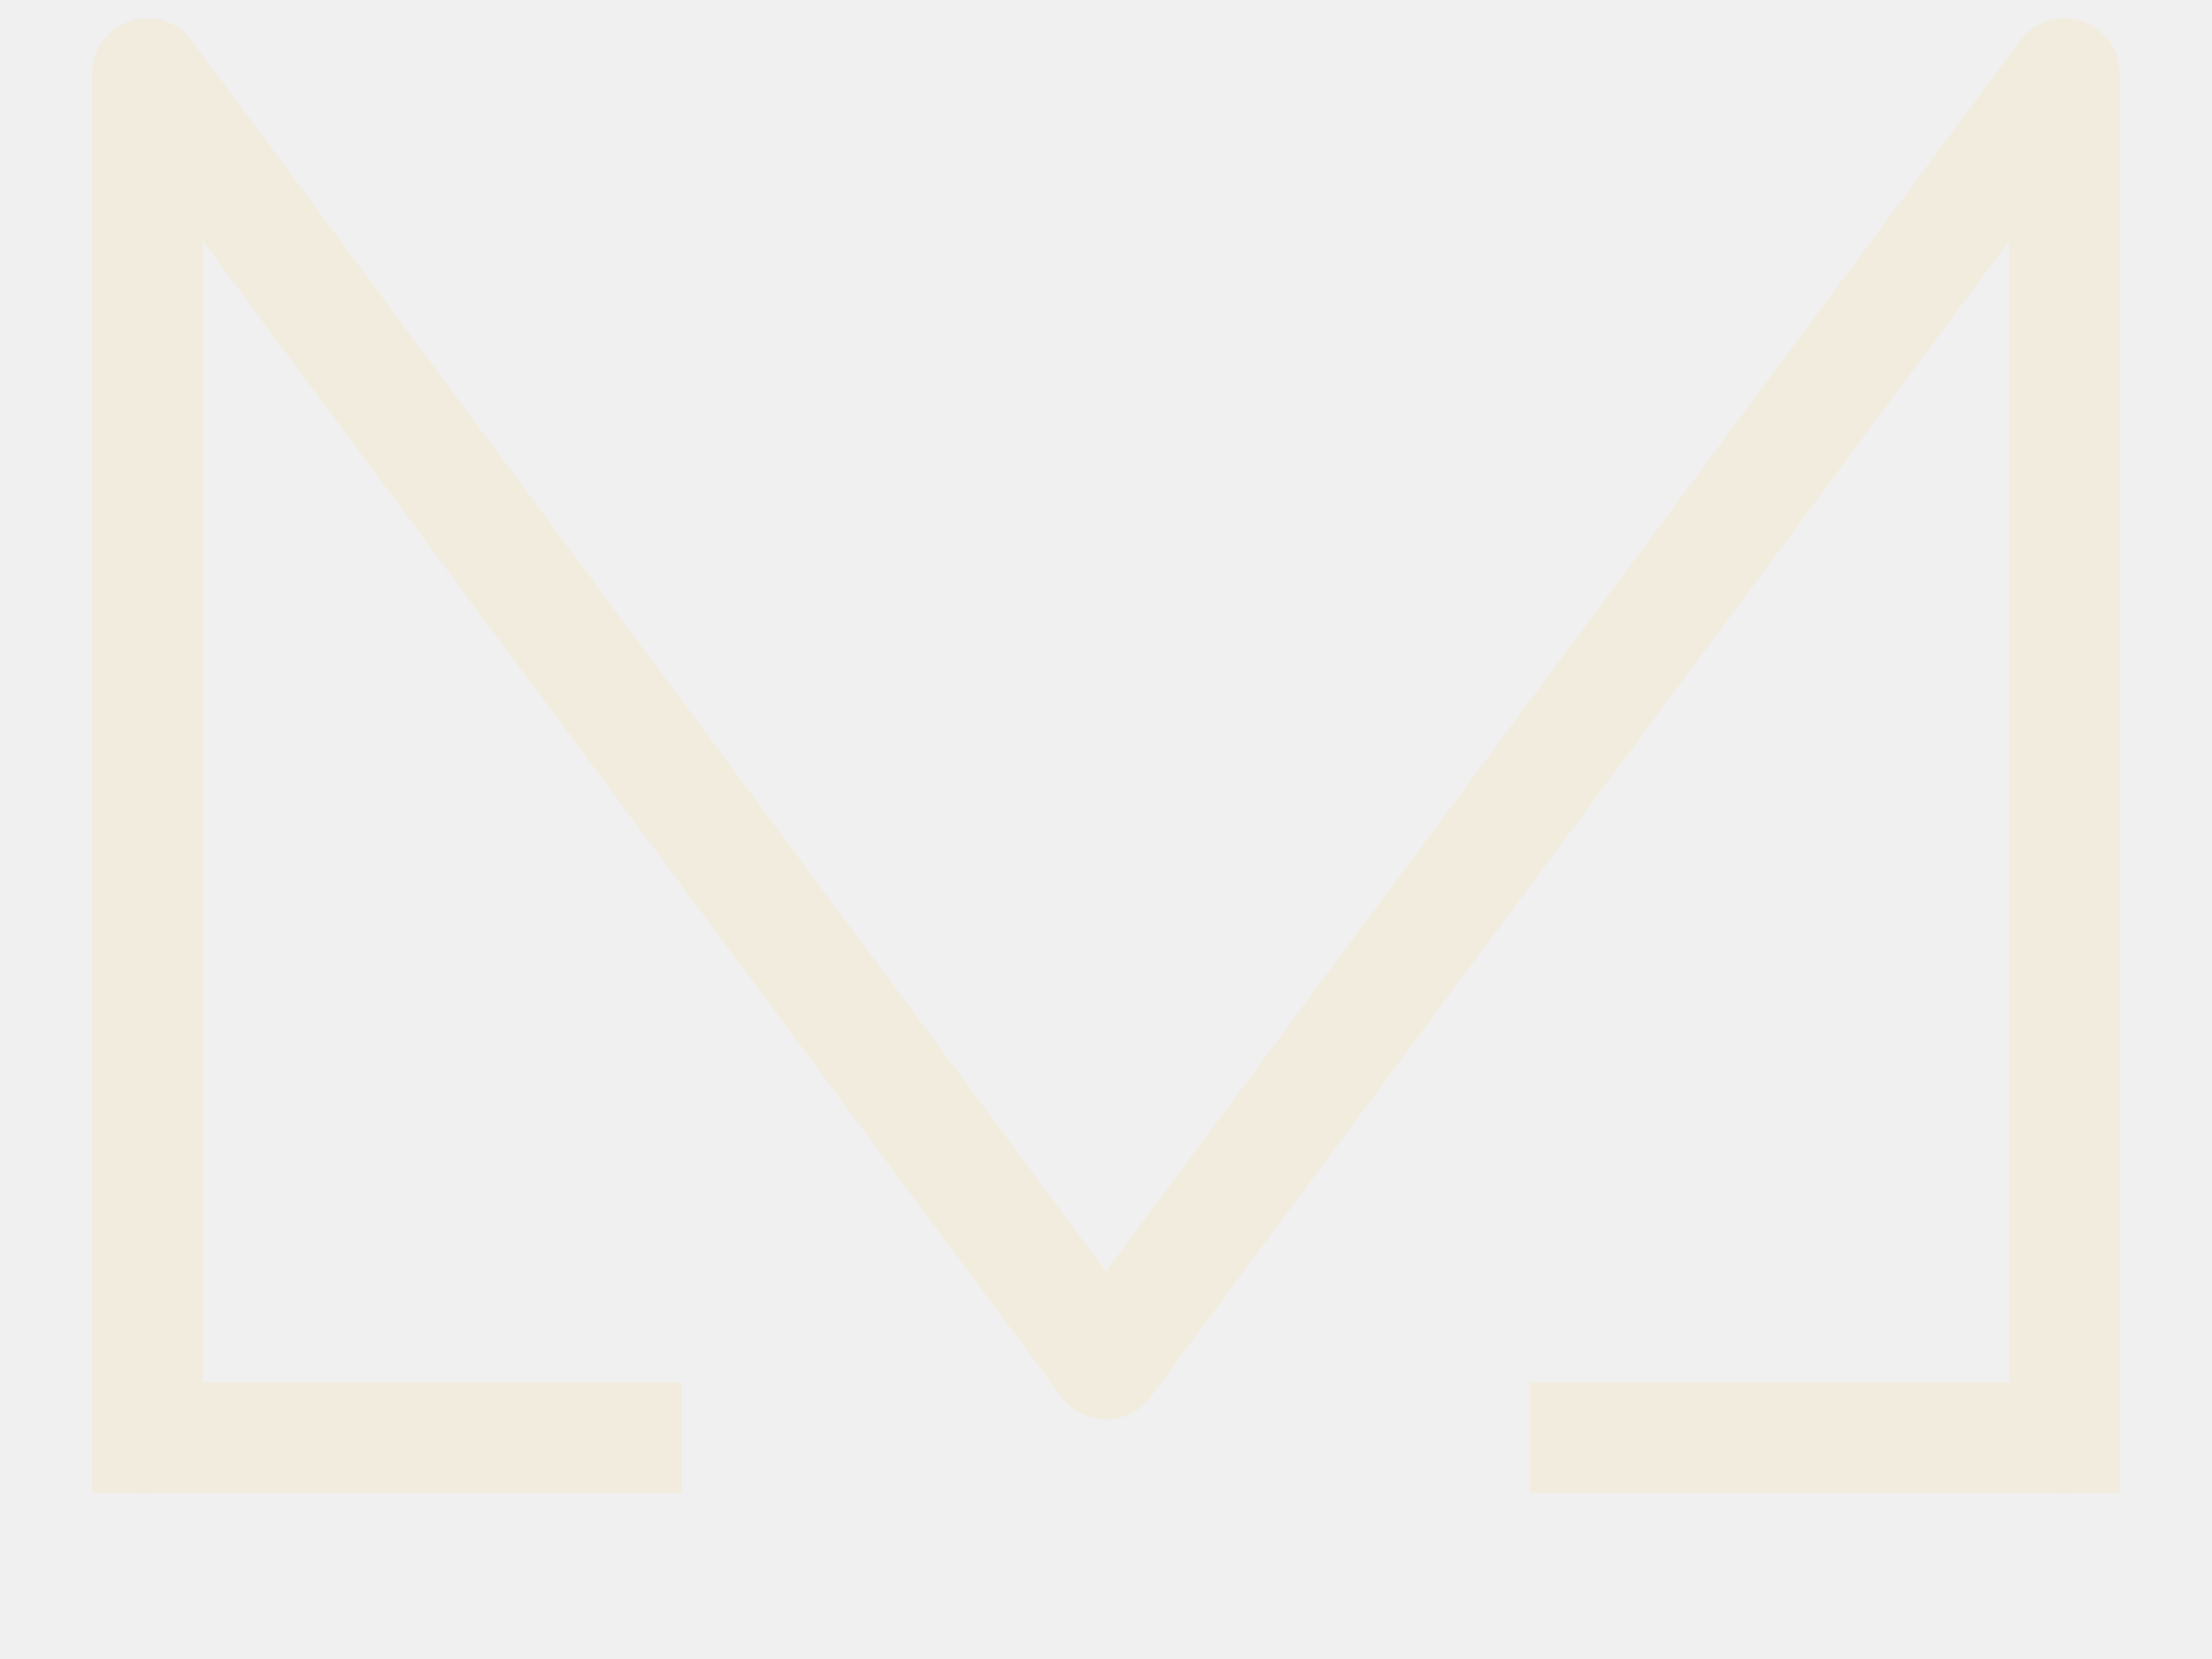
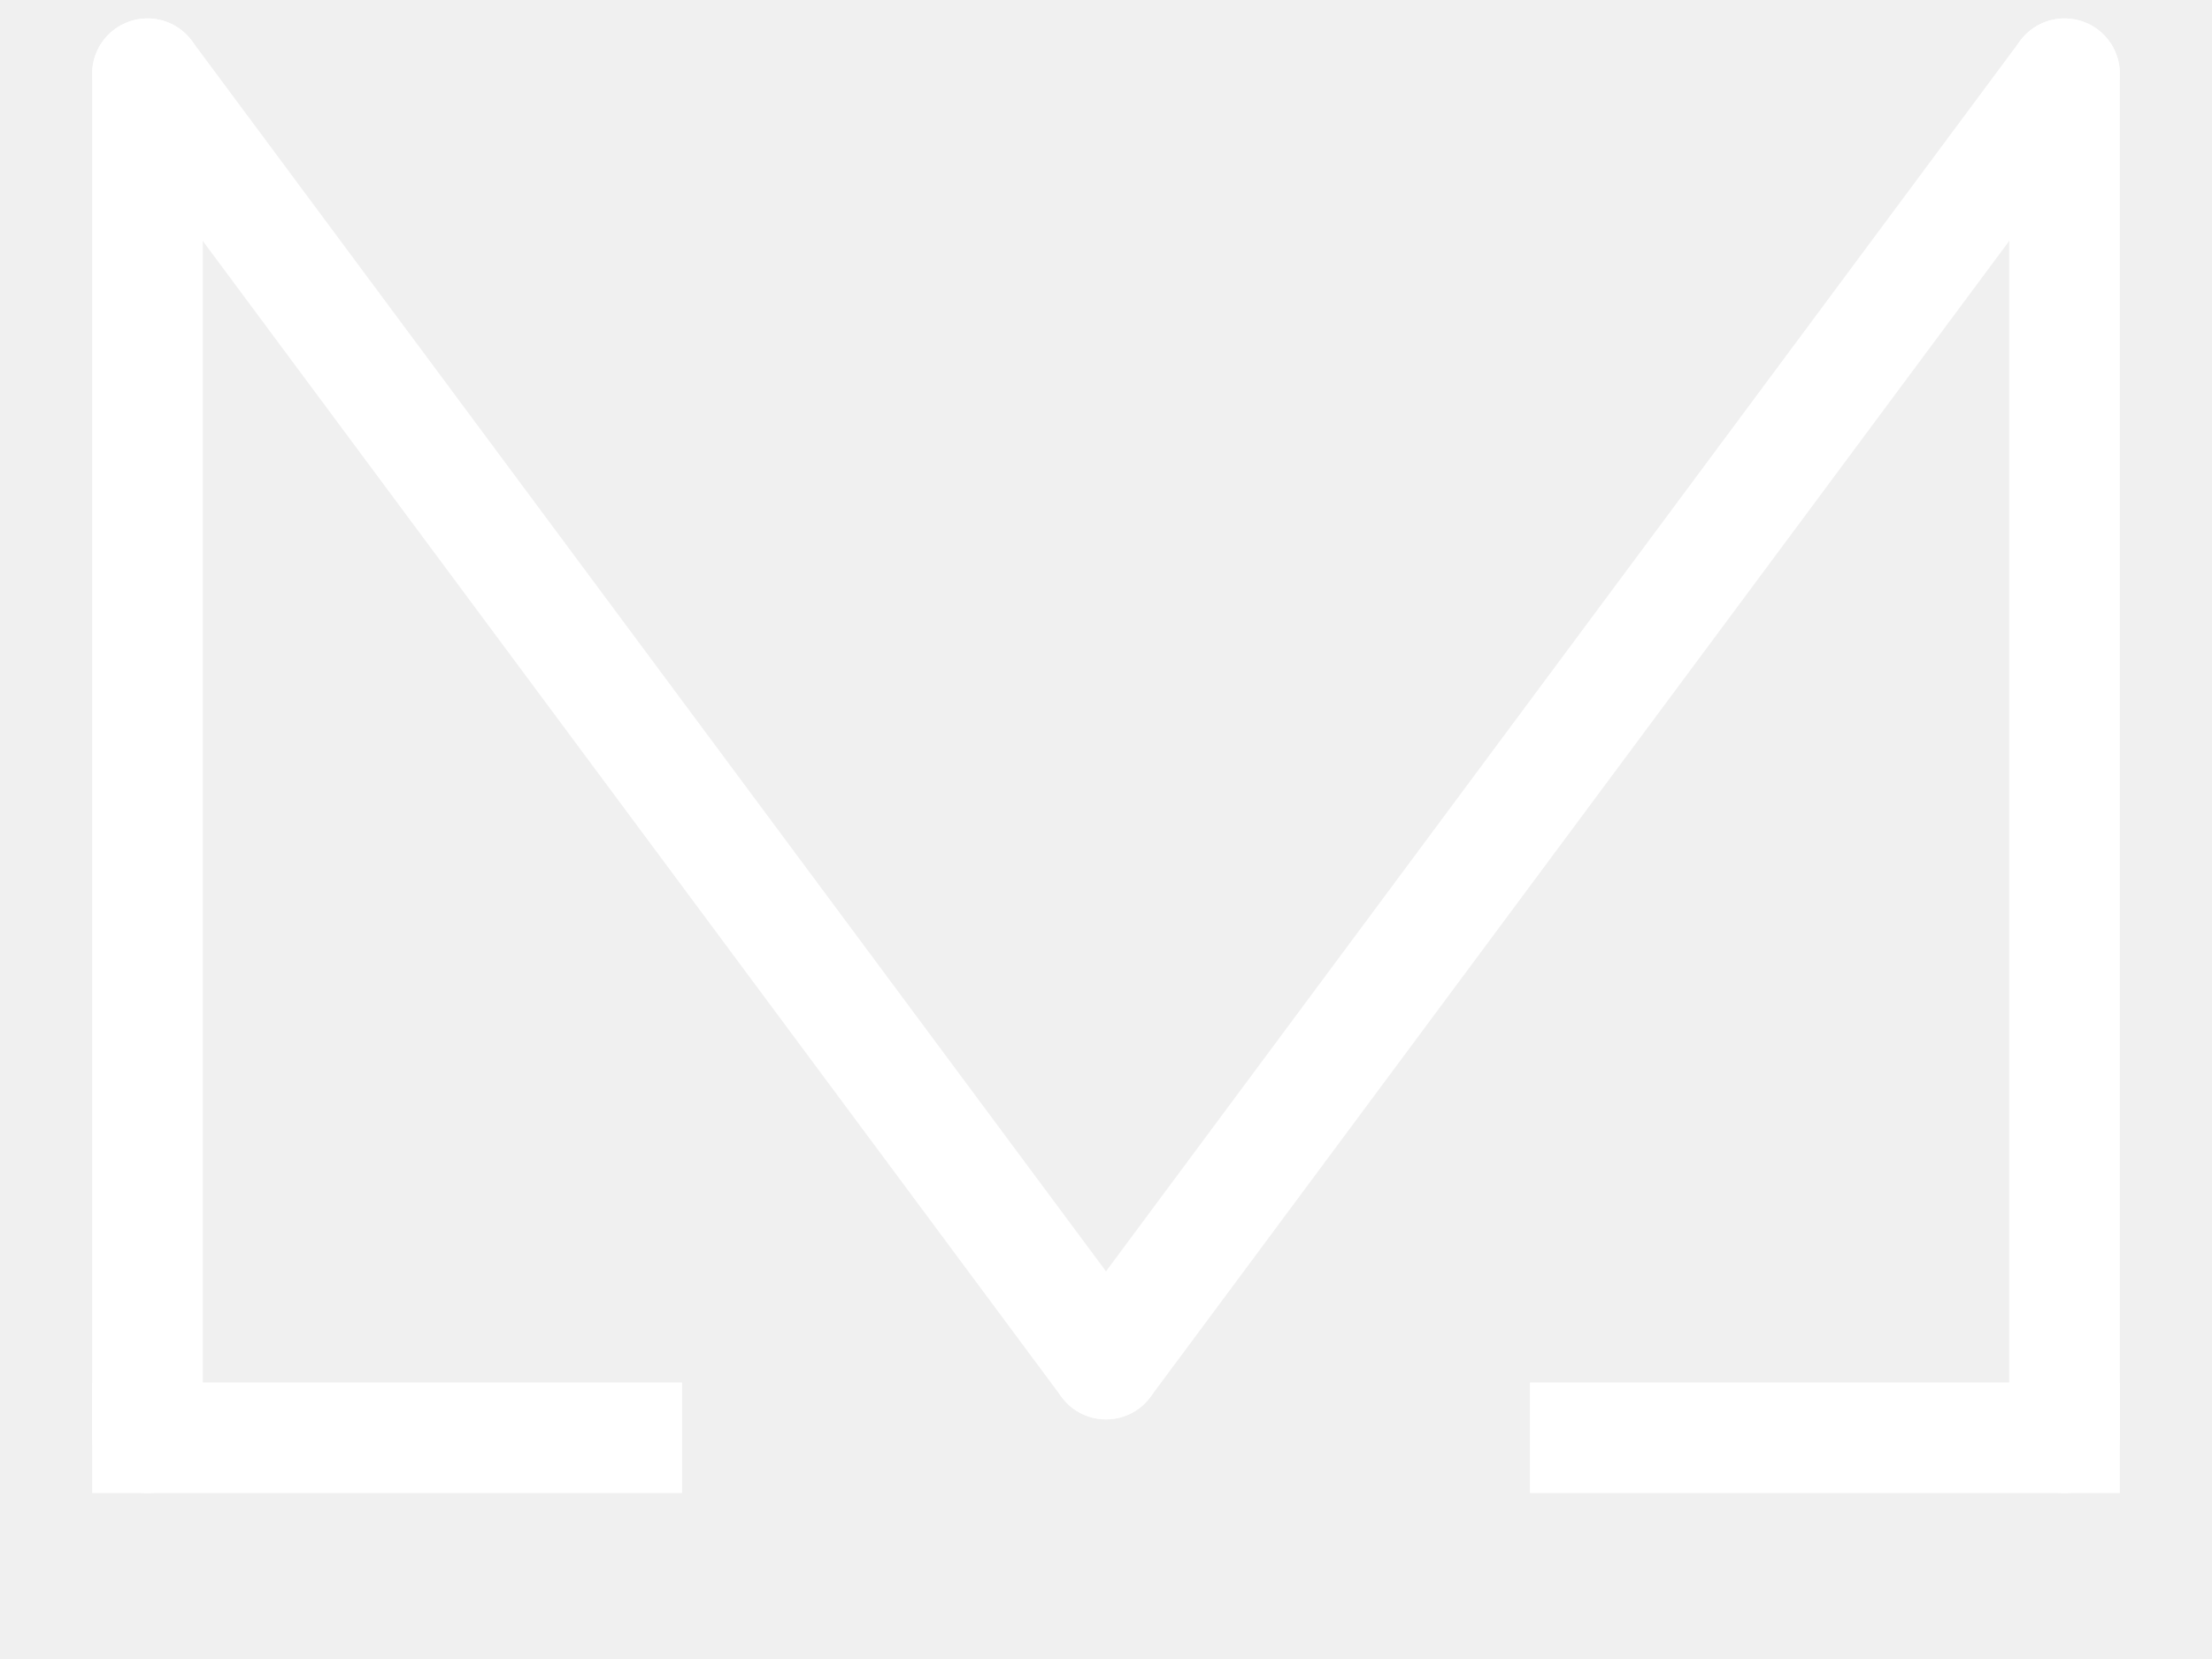
<svg xmlns="http://www.w3.org/2000/svg" viewBox="0 0 120 90" fill="none" role="img" aria-label="Lumen Method mark">
-   <path d="M8 4 L60 74" stroke="#F2ECDE" stroke-width="6" stroke-linecap="round" stroke-linejoin="round" />
-   <path d="M112 4 L60 74" stroke="#F2ECDE" stroke-width="6" stroke-linecap="round" stroke-linejoin="round" />
-   <path d="M34 78 L8 78" stroke="#F2ECDE" stroke-width="6" stroke-linecap="square" />
-   <path d="M8 78 L8 4" stroke="#F2ECDE" stroke-width="6" stroke-linecap="round" />
-   <path d="M86 78 L112 78" stroke="#F2ECDE" stroke-width="6" stroke-linecap="square" />
-   <path d="M112 78 L112 4" stroke="#F2ECDE" stroke-width="6" stroke-linecap="round" />
+   <path d="M8 4 L60 74" stroke="#FFFFFF" stroke-width="6" stroke-linecap="round" stroke-linejoin="round" />
+   <path d="M112 4 L60 74" stroke="#FFFFFF" stroke-width="6" stroke-linecap="round" stroke-linejoin="round" />
+   <path d="M34 78 L8 78" stroke="#FFFFFF" stroke-width="6" stroke-linecap="square" />
+   <path d="M8 78 L8 4" stroke="#FFFFFF" stroke-width="6" stroke-linecap="round" />
+   <path d="M86 78 L112 78" stroke="#FFFFFF" stroke-width="6" stroke-linecap="square" />
+   <path d="M112 78 L112 4" stroke="#FFFFFF" stroke-width="6" stroke-linecap="round" />
</svg>
